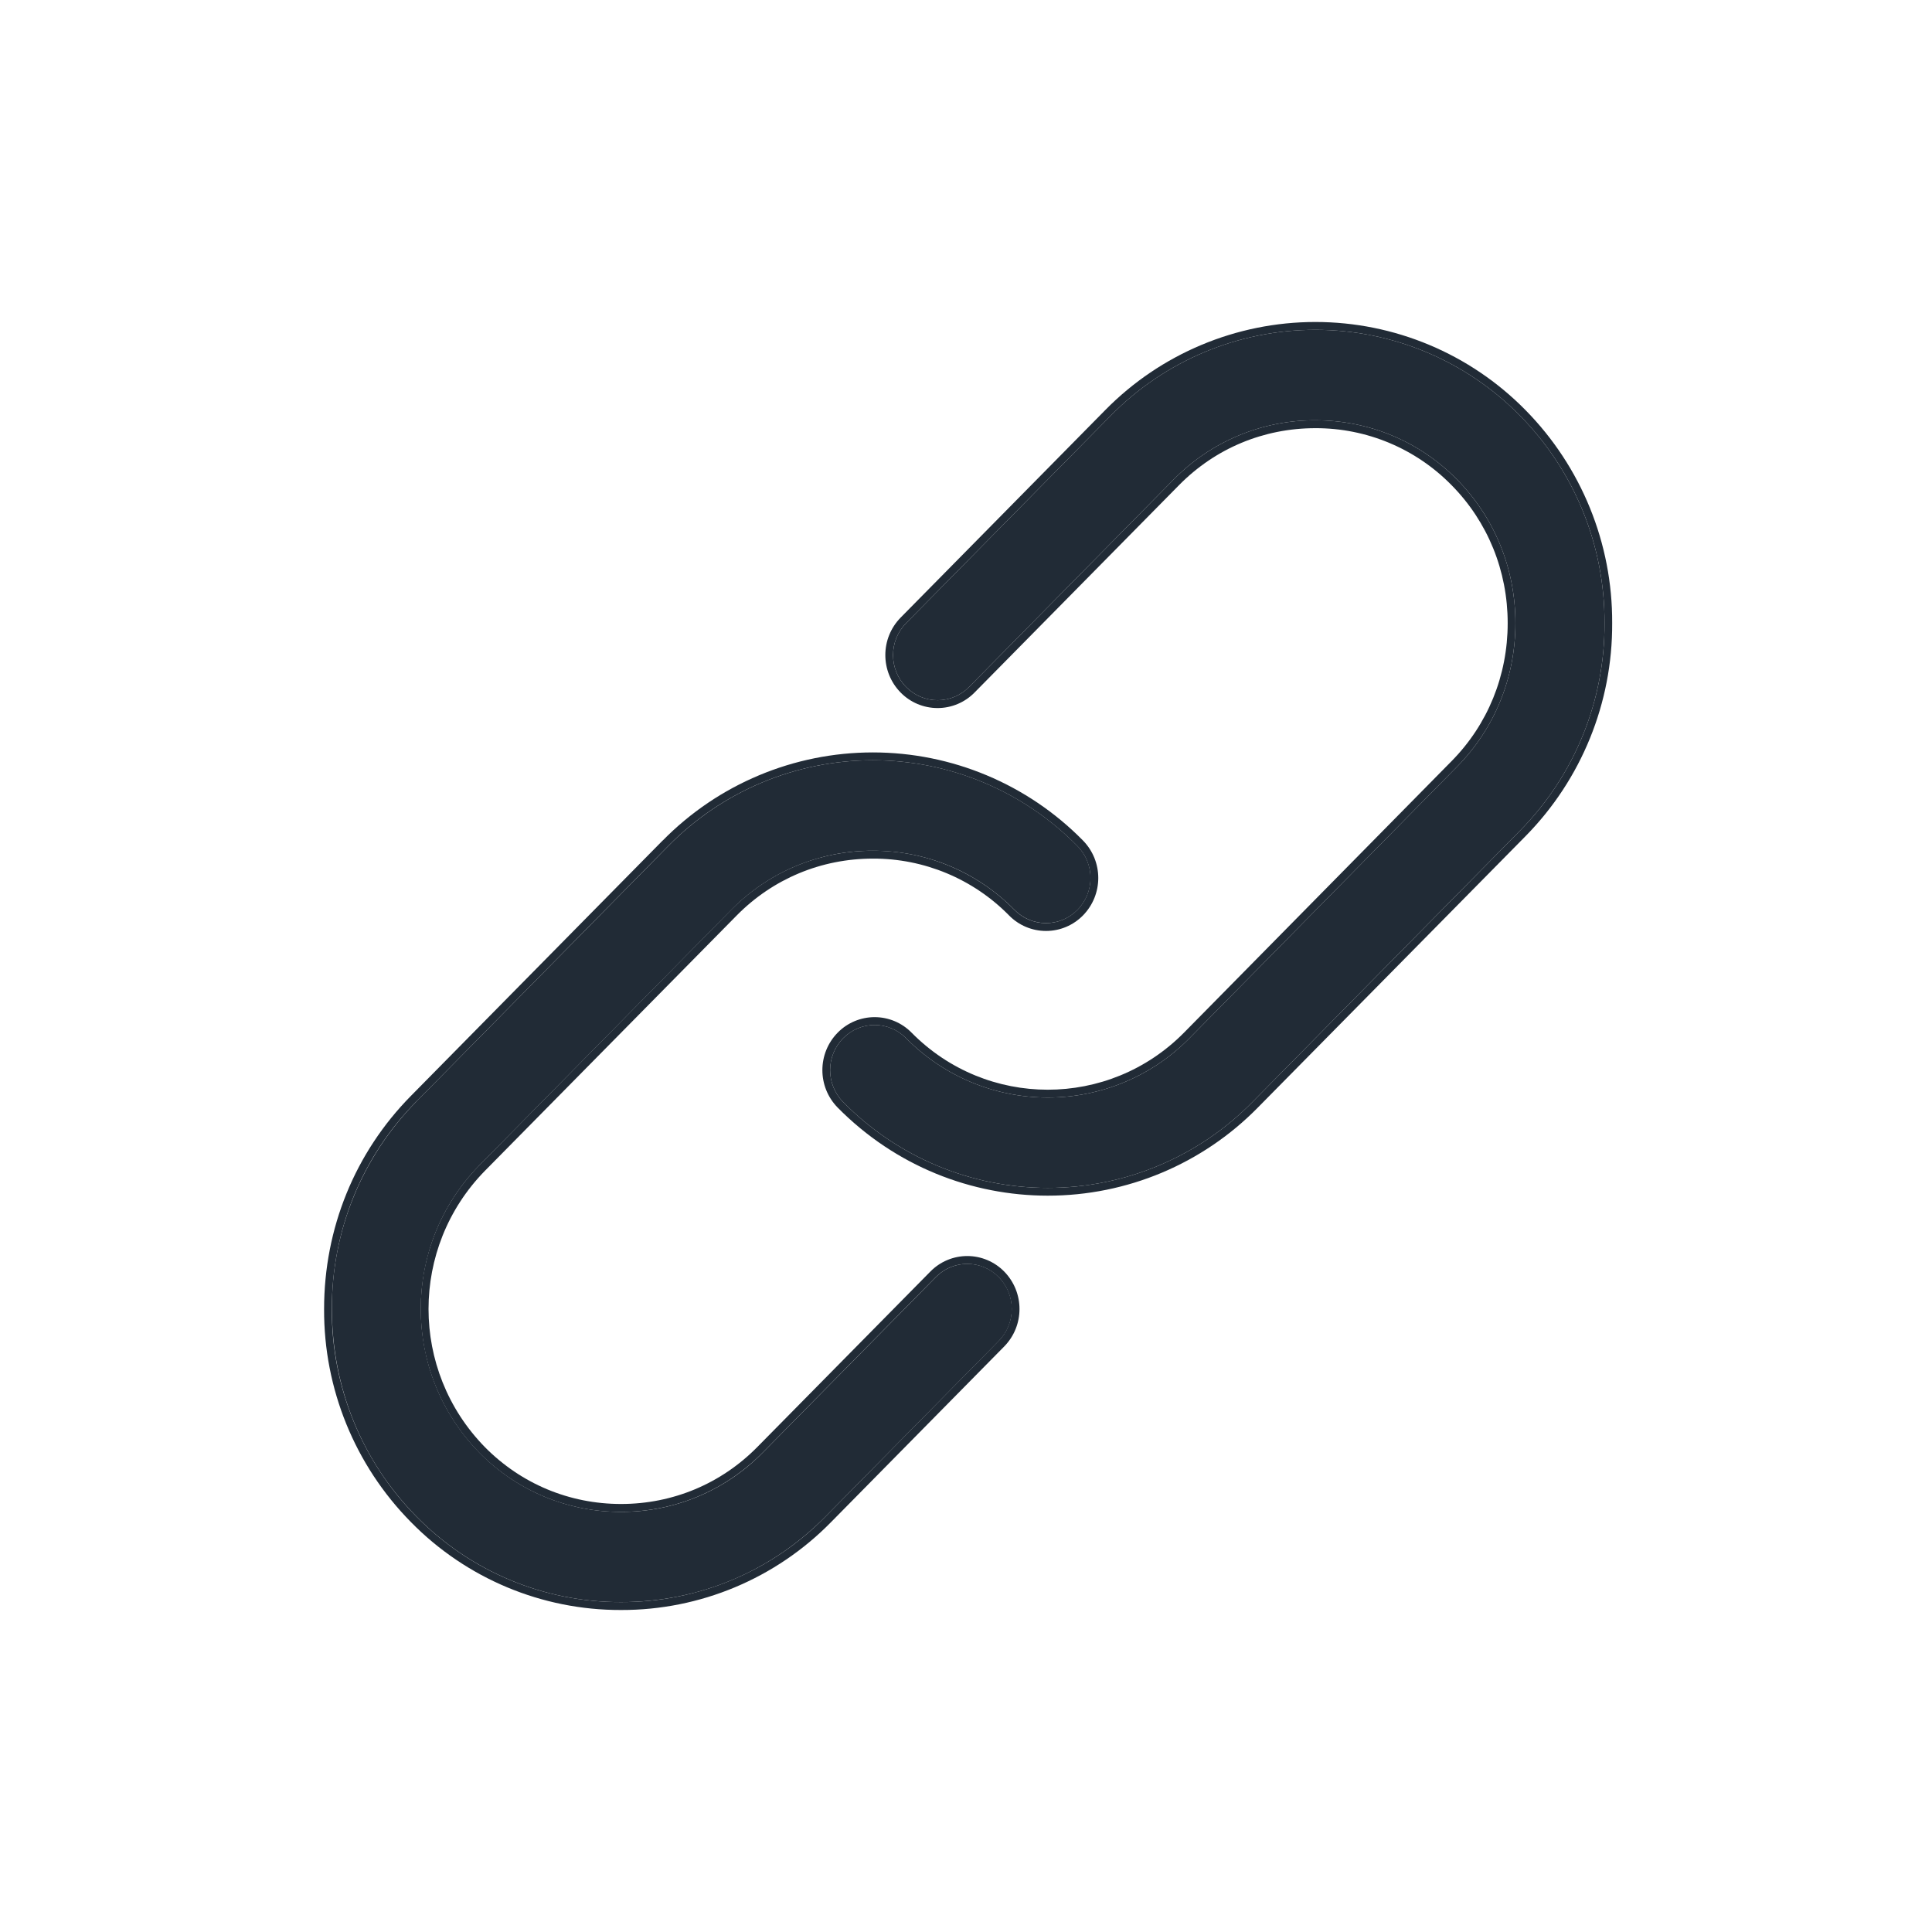
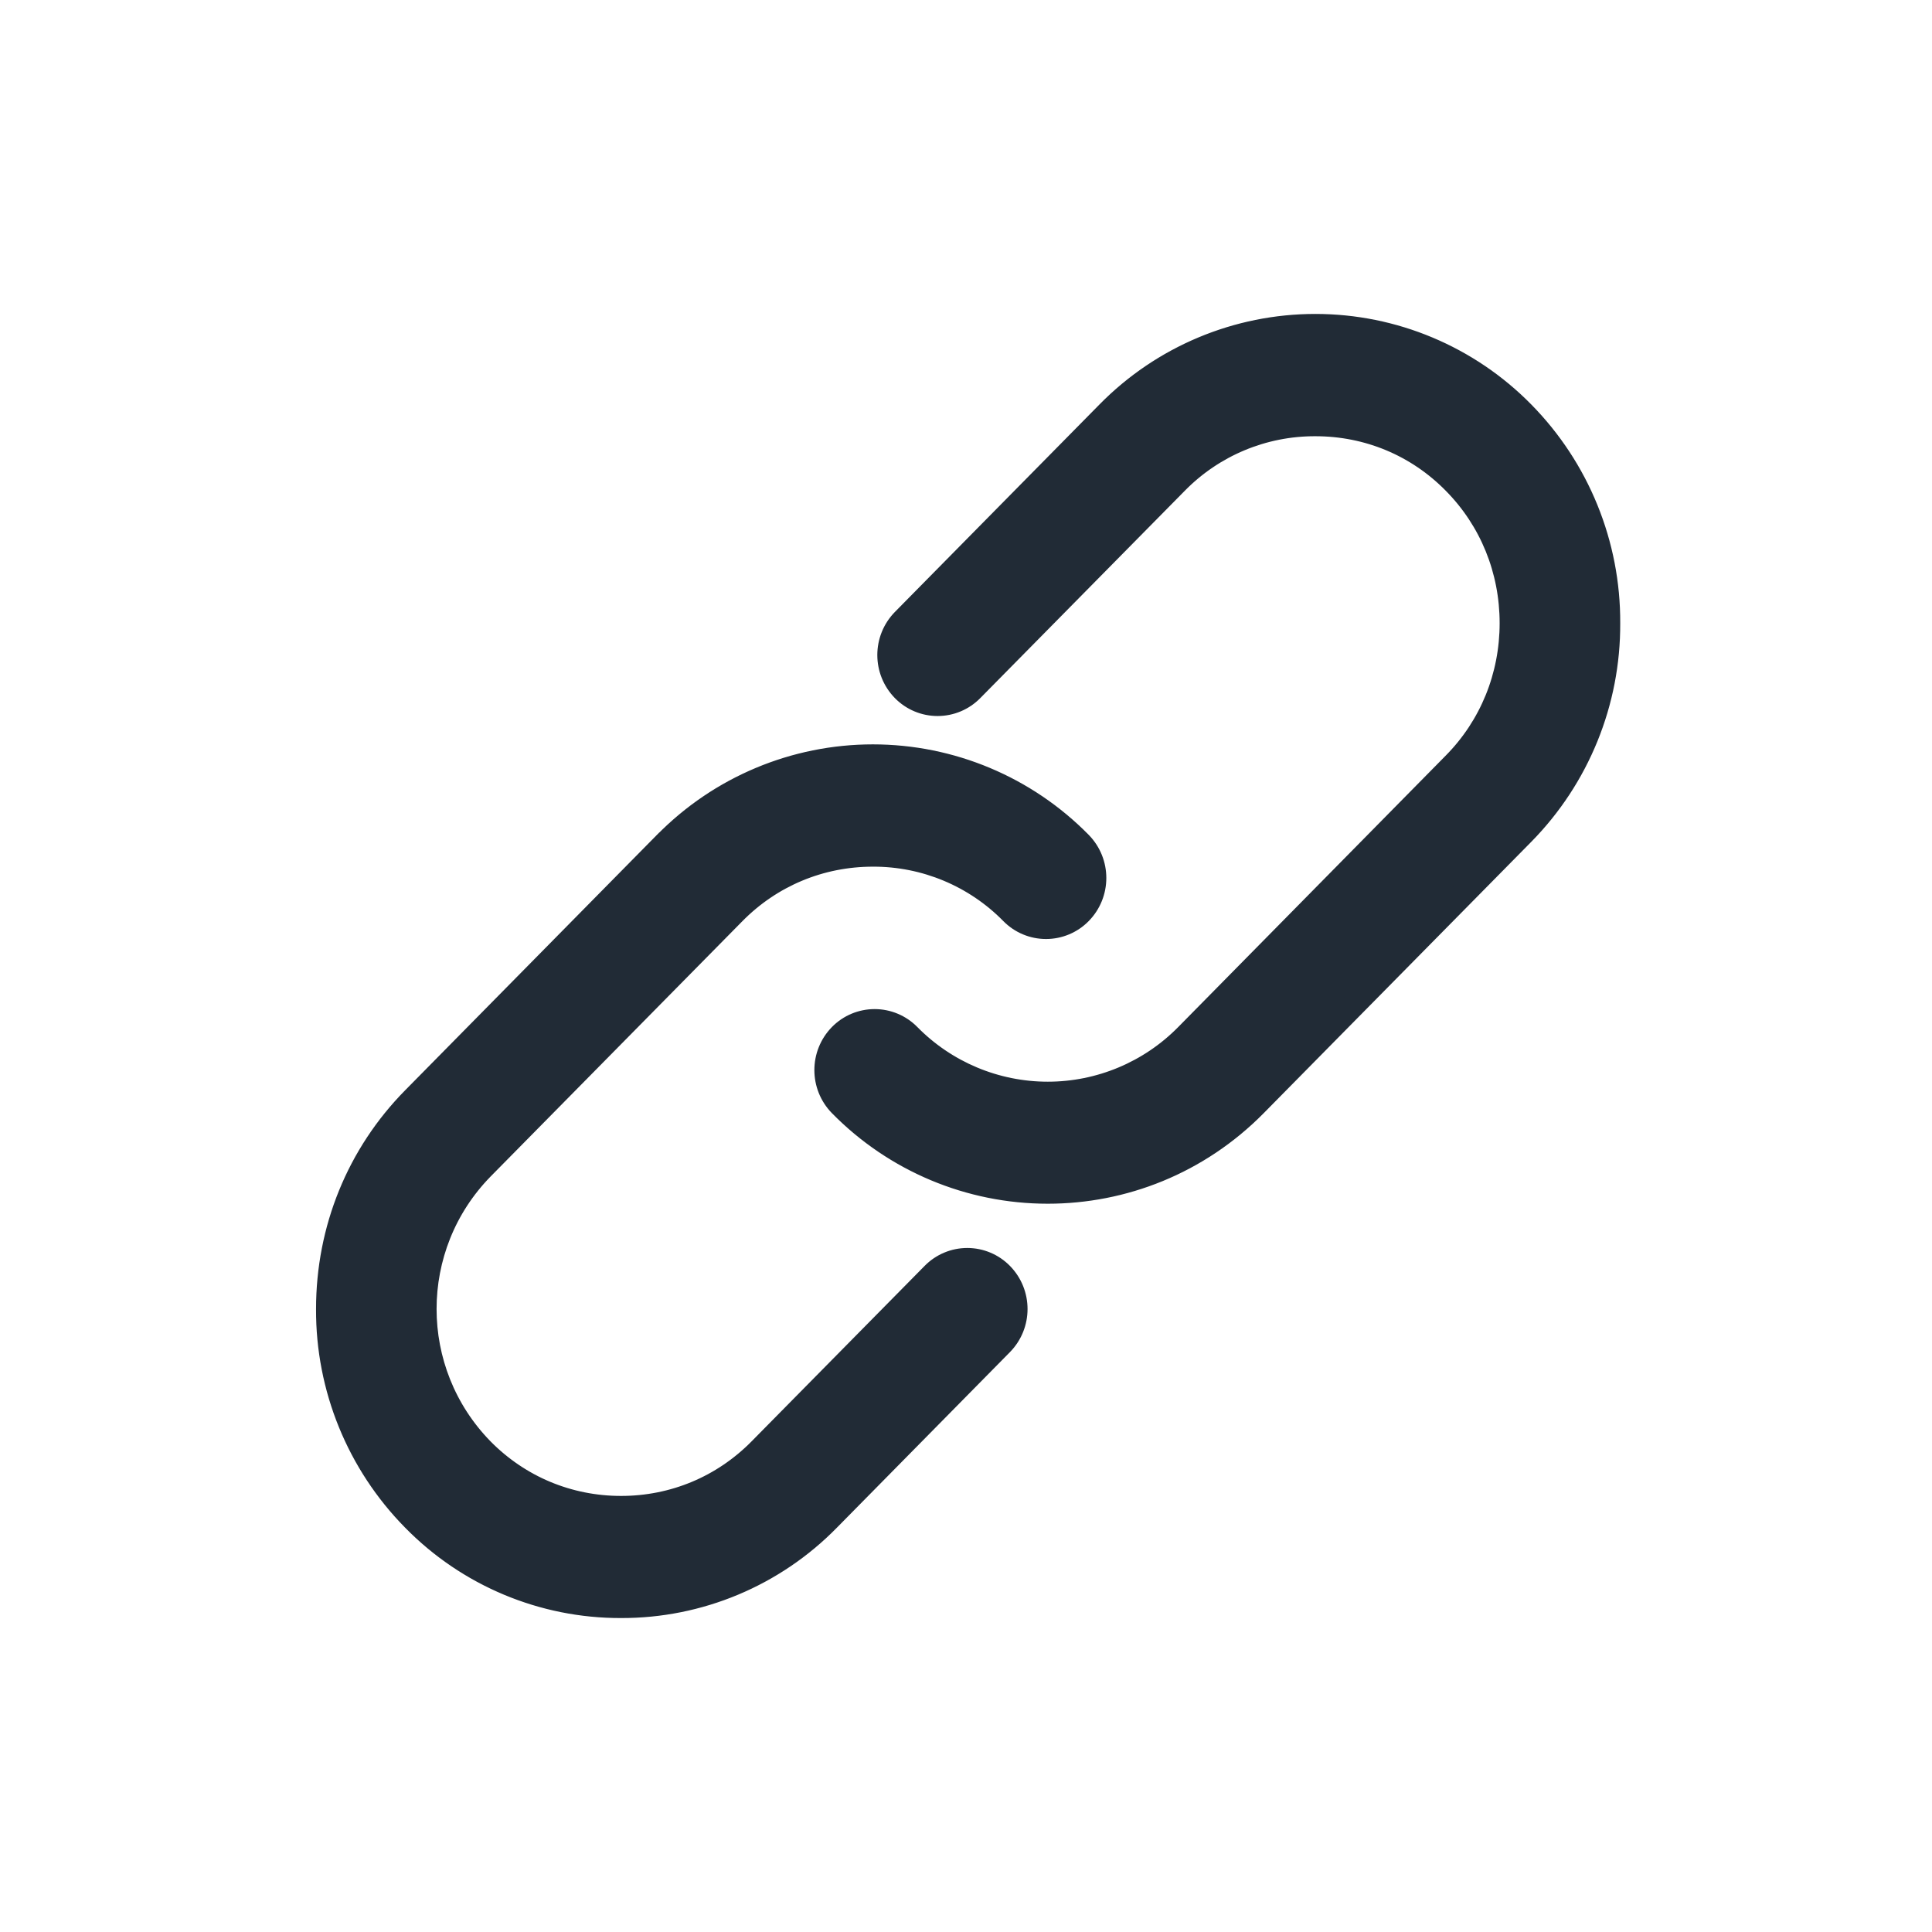
<svg xmlns="http://www.w3.org/2000/svg" width="24" height="24" fill="none" viewBox="0 0 24 24">
  <path fill="#212B36" d="M18.882 5.163a3.564 3.564 0 0 0-5.084 0l-2.542 2.578a.566.566 0 0 0 0 .793.547.547 0 0 0 .782 0l2.542-2.578a2.454 2.454 0 0 1 1.76-.735c.667 0 1.292.261 1.76.736.467.474.725 1.107.725 1.784 0 .676-.258 1.31-.726 1.784l-3.323 3.372a2.47 2.47 0 0 1-3.52 0 .547.547 0 0 0-.782 0 .566.566 0 0 0 0 .793 3.563 3.563 0 0 0 5.084 0l3.324-3.371a3.645 3.645 0 0 0 1.05-2.578 3.65 3.65 0 0 0-1.05-2.578z" />
  <path fill="#212B36" fill-rule="evenodd" d="M13.73 5.094a3.66 3.66 0 0 1 5.22 0 3.744 3.744 0 0 1 1.077 2.647 3.743 3.743 0 0 1-1.077 2.647l-3.324 3.37a3.654 3.654 0 0 1-2.61 1.095c-.945 0-1.89-.365-2.61-1.094a.665.665 0 0 1 0-.931.643.643 0 0 1 .918 0c.933.945 2.45.945 3.384 0l3.323-3.372c.45-.455.698-1.064.698-1.715 0-.65-.248-1.26-.698-1.715a2.358 2.358 0 0 0-1.691-.707c-.642 0-1.242.25-1.692.706l-2.542 2.578a.643.643 0 0 1-.918 0 .665.665 0 0 1 0-.931l2.542-2.578zm.85.862a2.454 2.454 0 0 1 1.76-.735c.667 0 1.292.261 1.76.736.467.474.725 1.107.725 1.784 0 .676-.258 1.31-.726 1.784l-3.323 3.372a2.47 2.47 0 0 1-3.52 0 .548.548 0 0 0-.782 0 .566.566 0 0 0 0 .793 3.563 3.563 0 0 0 5.084 0l3.324-3.371a3.645 3.645 0 0 0 1.05-2.578 3.65 3.65 0 0 0-1.05-2.578 3.564 3.564 0 0 0-5.084 0l-2.542 2.578a.566.566 0 0 0 0 .793.547.547 0 0 0 .782 0l2.542-2.578z" clip-rule="evenodd" />
+   <path stroke="#212B36" stroke-width=".2" d="M18.95 10.388a3.743 3.743 0 0 0 1.077-2.647 3.744 3.744 0 0 0-1.077-2.647 3.66 3.66 0 0 0-5.22 0l-2.542 2.578a.665.665 0 0 0 0 .93.643.643 0 0 0 .918 0l2.542-2.577a2.359 2.359 0 0 1 1.692-.706c.642 0 1.242.25 1.691.707.45.455.698 1.064.698 1.715 0 .65-.248 1.26-.698 1.715l-3.323 3.372s0 0 0 0a2.373 2.373 0 0 1-3.384 0 .643.643 0 0 0-.918 0 .665.665 0 0 0 0 .93 3.654 3.654 0 0 0 2.61 1.095c.945 0 1.89-.365 2.61-1.094l3.324-3.371zm0 0s0 0 0 0zm-4.37-4.432a2.454 2.454 0 0 1 1.76-.735c.667 0 1.292.261 1.76.736.467.474.725 1.107.725 1.784 0 .676-.258 1.31-.726 1.784l-3.323 3.372a2.47 2.47 0 0 1-3.52 0 .548.548 0 0 0-.782 0 .566.566 0 0 0 0 .793 3.563 3.563 0 0 0 5.084 0l3.324-3.371a3.645 3.645 0 0 0 1.05-2.578 3.65 3.65 0 0 0-1.05-2.578 3.564 3.564 0 0 0-5.084 0l-2.542 2.578a.566.566 0 0 0 0 .793.547.547 0 0 0 .782 0l2.542-2.578z" />
  <path fill="#212B36" d="M11.626 15.864l-2.151 2.181a2.453 2.453 0 0 1-1.76.736 2.454 2.454 0 0 1-1.76-.736 2.552 2.552 0 0 1 0-3.569l3.129-3.173a2.454 2.454 0 0 1 1.76-.735c.667 0 1.291.261 1.759.735a.548.548 0 0 0 .782 0 .566.566 0 0 0 0-.793 3.564 3.564 0 0 0-5.084 0l-3.128 3.173a3.646 3.646 0 0 0-1.05 2.578c0 .976.373 1.891 1.05 2.577a3.544 3.544 0 0 0 2.542 1.064c.962 0 1.865-.378 2.541-1.064l2.151-2.18a.566.566 0 0 0 0-.794.547.547 0 0 0-.781 0z" />
-   <path fill="#212B36" fill-rule="evenodd" d="M8.233 10.441a3.66 3.66 0 0 1 5.22 0 .665.665 0 0 1 0 .931.643.643 0 0 1-.918 0 2.359 2.359 0 0 0-1.691-.706c-.643 0-1.243.251-1.692.706l-3.129 3.173a2.453 2.453 0 0 0 0 3.431c.45.456 1.05.707 1.692.707.642 0 1.242-.251 1.692-.707l2.15-2.18a.642.642 0 0 1 .918 0 .665.665 0 0 1 0 .93l-2.15 2.181A3.64 3.64 0 0 1 7.714 20a3.64 3.64 0 0 1-2.61-1.093 3.743 3.743 0 0 1-1.078-2.646c0-1.002.383-1.942 1.078-2.647l3.128-3.173zm-3.06 3.242L8.3 10.51a3.564 3.564 0 0 1 5.084 0 .566.566 0 0 1 0 .793.547.547 0 0 1-.782 0 2.454 2.454 0 0 0-1.76-.735c-.667 0-1.292.261-1.76.735l-3.128 3.173a2.552 2.552 0 0 0 0 3.57 2.454 2.454 0 0 0 1.76.735c.667 0 1.292-.262 1.76-.736l2.15-2.18a.547.547 0 0 1 .782 0 .566.566 0 0 1 0 .792l-2.15 2.181a3.544 3.544 0 0 1-2.542 1.064 3.544 3.544 0 0 1-2.542-1.064 3.645 3.645 0 0 1-1.05-2.577c0-.976.373-1.892 1.05-2.578z" clip-rule="evenodd" />
+   <path fill="#212B36" fill-rule="evenodd" stroke="#212B36" stroke-width=".2" d="M8.233 10.441h0a3.66 3.66 0 0 1 5.22 0 .665.665 0 0 1 0 .931.643.643 0 0 1-.918 0 2.359 2.359 0 0 0-1.691-.706c-.643 0-1.243.251-1.692.706 0 0 0 0 0 0l-3.129 3.173a2.453 2.453 0 0 0 0 3.431c.45.456 1.05.707 1.692.707.642 0 1.242-.251 1.692-.707l2.15-2.18a.642.642 0 0 1 .918 0 .665.665 0 0 1 0 .93l-2.15 2.181s0 0 0 0A3.64 3.64 0 0 1 7.714 20a3.64 3.64 0 0 1-2.61-1.093 3.743 3.743 0 0 1-1.078-2.646c0-1.002.383-1.942 1.078-2.647 0 0 0 0 0 0l3.128-3.173zm-3.06 3.242L8.3 10.51a3.564 3.564 0 0 1 5.084 0 .566.566 0 0 1 0 .793.547.547 0 0 1-.782 0 2.454 2.454 0 0 0-1.76-.735c-.667 0-1.292.261-1.76.735l-3.128 3.173a2.552 2.552 0 0 0 0 3.57 2.454 2.454 0 0 0 1.76.735c.667 0 1.292-.262 1.76-.736l2.15-2.18a.547.547 0 0 1 .782 0 .566.566 0 0 1 0 .792l-2.15 2.181a3.544 3.544 0 0 1-2.542 1.064 3.544 3.544 0 0 1-2.542-1.064 3.645 3.645 0 0 1-1.05-2.577c0-.976.373-1.892 1.05-2.578z" clip-rule="evenodd" />
</svg>
